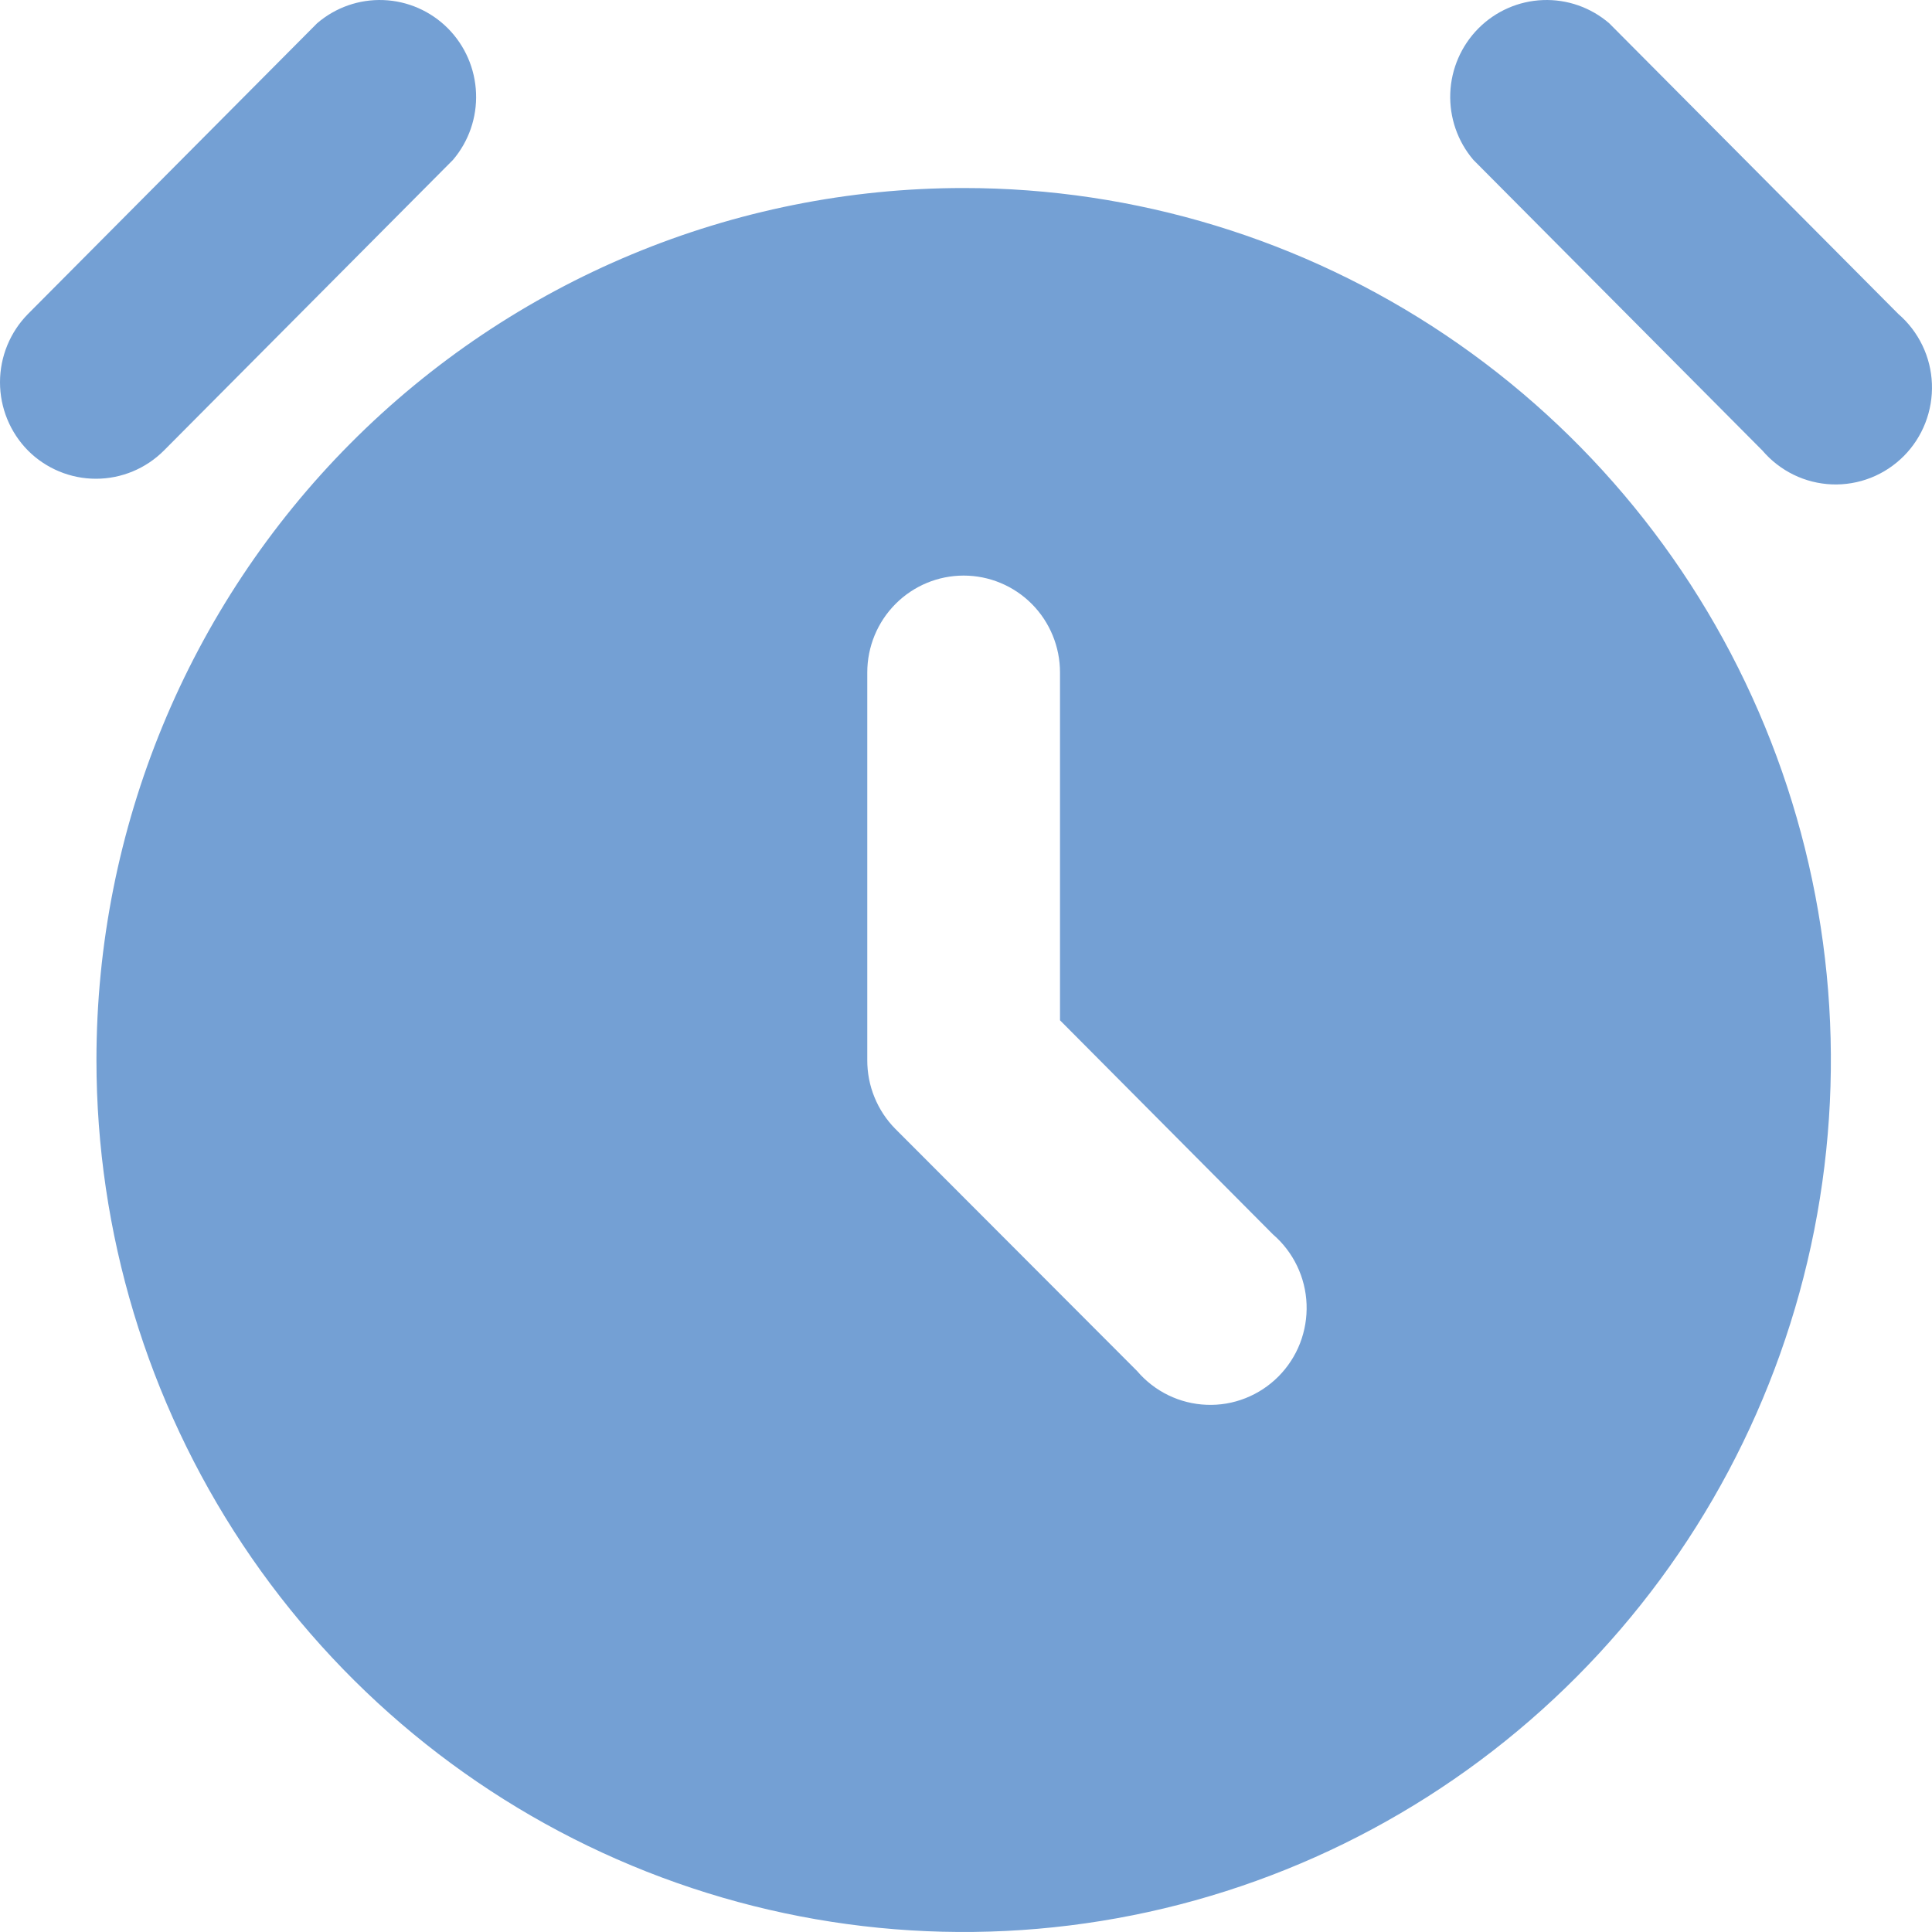
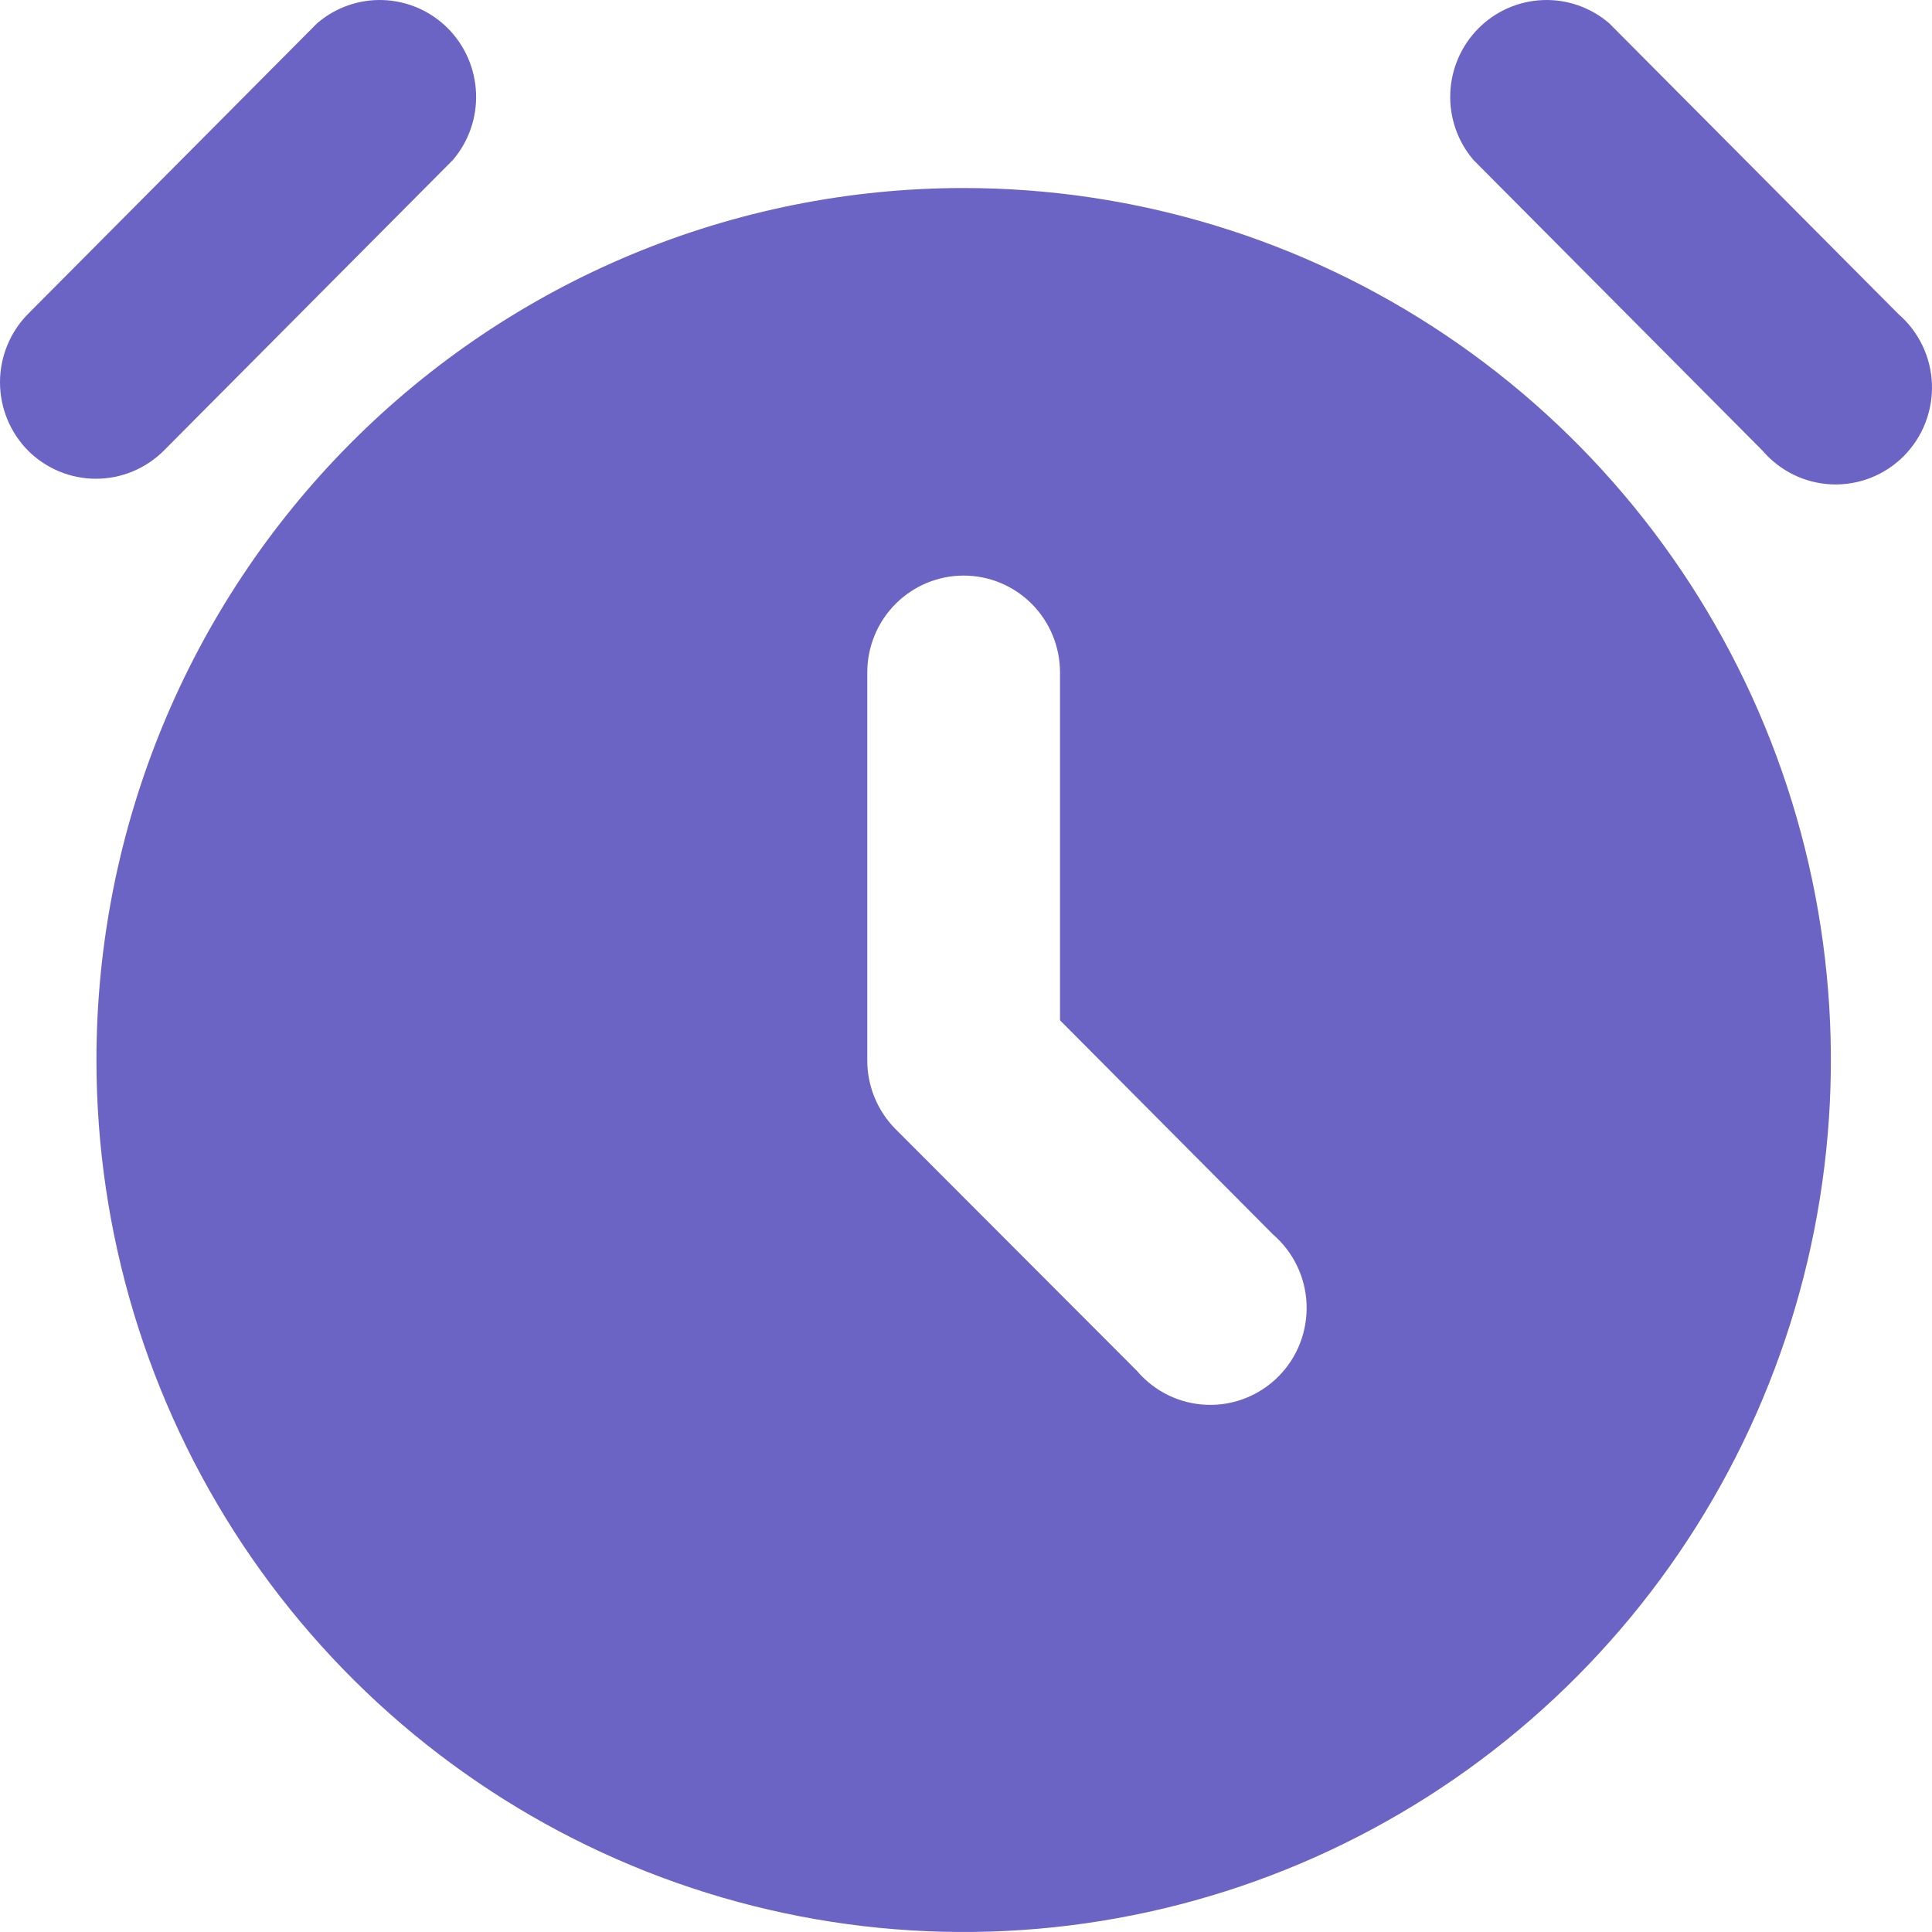
<svg xmlns="http://www.w3.org/2000/svg" width="50" height="50" viewBox="0 0 50 50" fill="none">
-   <path d="M2.496 27.433C2.496 31.896 3.812 36.259 6.278 39.971C8.744 43.682 12.249 46.574 16.351 48.282C20.451 49.99 24.964 50.437 29.318 49.566C33.671 48.696 37.67 46.546 40.809 43.39C43.948 40.234 46.086 36.213 46.952 31.835C47.818 27.458 47.373 22.92 45.674 18.797C43.976 14.673 41.099 11.149 37.408 8.669C33.717 6.189 29.378 4.866 24.939 4.866C18.987 4.866 13.278 7.243 9.069 11.475C4.86 15.708 2.496 21.448 2.496 27.433ZM38.131 4.138C37.722 3.659 37.509 3.042 37.533 2.411C37.557 1.78 37.818 1.181 38.262 0.734C38.706 0.288 39.301 0.026 39.929 0.002C40.556 -0.023 41.17 0.192 41.647 0.603L49.128 8.125C49.389 8.35 49.601 8.627 49.751 8.938C49.901 9.249 49.985 9.588 49.998 9.933C50.011 10.278 49.953 10.623 49.828 10.944C49.703 11.266 49.513 11.559 49.27 11.803C49.027 12.047 48.736 12.239 48.416 12.365C48.096 12.491 47.754 12.549 47.41 12.536C47.067 12.522 46.73 12.438 46.42 12.287C46.111 12.136 45.836 11.923 45.612 11.661L38.131 4.138ZM0.725 11.661C0.261 11.191 0 10.556 0 9.893C0 9.231 0.261 8.595 0.725 8.125L8.206 0.603C8.683 0.192 9.297 -0.023 9.925 0.002C10.552 0.026 11.148 0.288 11.592 0.734C12.036 1.181 12.296 1.78 12.32 2.411C12.345 3.042 12.131 3.659 11.723 4.138L4.241 11.661C3.774 12.128 3.142 12.39 2.483 12.39C1.824 12.39 1.192 12.128 0.725 11.661ZM23.169 29.213C22.938 28.979 22.755 28.701 22.631 28.395C22.506 28.09 22.444 27.763 22.445 27.433V17.403C22.445 16.738 22.708 16.1 23.176 15.63C23.644 15.16 24.278 14.896 24.939 14.896C25.601 14.896 26.235 15.16 26.703 15.63C27.17 16.1 27.433 16.738 27.433 17.403V26.405L32.944 31.946C33.205 32.171 33.417 32.448 33.567 32.759C33.717 33.07 33.801 33.409 33.814 33.754C33.827 34.099 33.769 34.444 33.644 34.766C33.519 35.087 33.328 35.38 33.085 35.624C32.842 35.868 32.552 36.059 32.232 36.185C31.912 36.312 31.569 36.37 31.226 36.356C30.882 36.343 30.545 36.258 30.236 36.108C29.927 35.958 29.651 35.744 29.428 35.482L23.169 29.213Z" fill="#74A0D4" />
+   <path d="M2.496 27.433C2.496 31.896 3.812 36.259 6.278 39.971C8.744 43.682 12.249 46.574 16.351 48.282C20.451 49.99 24.964 50.437 29.318 49.566C33.671 48.696 37.67 46.546 40.809 43.39C43.948 40.234 46.086 36.213 46.952 31.835C47.818 27.458 47.373 22.92 45.674 18.797C43.976 14.673 41.099 11.149 37.408 8.669C33.717 6.189 29.378 4.866 24.939 4.866C18.987 4.866 13.278 7.243 9.069 11.475C4.86 15.708 2.496 21.448 2.496 27.433ZM38.131 4.138C37.722 3.659 37.509 3.042 37.533 2.411C37.557 1.78 37.818 1.181 38.262 0.734C38.706 0.288 39.301 0.026 39.929 0.002C40.556 -0.023 41.17 0.192 41.647 0.603L49.128 8.125C49.389 8.35 49.601 8.627 49.751 8.938C49.901 9.249 49.985 9.588 49.998 9.933C50.011 10.278 49.953 10.623 49.828 10.944C49.703 11.266 49.513 11.559 49.27 11.803C49.027 12.047 48.736 12.239 48.416 12.365C48.096 12.491 47.754 12.549 47.41 12.536C47.067 12.522 46.73 12.438 46.42 12.287C46.111 12.136 45.836 11.923 45.612 11.661L38.131 4.138ZM0.725 11.661C0.261 11.191 0 10.556 0 9.893C0 9.231 0.261 8.595 0.725 8.125L8.206 0.603C8.683 0.192 9.297 -0.023 9.925 0.002C10.552 0.026 11.148 0.288 11.592 0.734C12.036 1.181 12.296 1.78 12.32 2.411C12.345 3.042 12.131 3.659 11.723 4.138L4.241 11.661C3.774 12.128 3.142 12.39 2.483 12.39C1.824 12.39 1.192 12.128 0.725 11.661ZM23.169 29.213C22.938 28.979 22.755 28.701 22.631 28.395C22.506 28.09 22.444 27.763 22.445 27.433V17.403C22.445 16.738 22.708 16.1 23.176 15.63C23.644 15.16 24.278 14.896 24.939 14.896C25.601 14.896 26.235 15.16 26.703 15.63C27.17 16.1 27.433 16.738 27.433 17.403V26.405L32.944 31.946C33.205 32.171 33.417 32.448 33.567 32.759C33.717 33.07 33.801 33.409 33.814 33.754C33.827 34.099 33.769 34.444 33.644 34.766C33.519 35.087 33.328 35.38 33.085 35.624C32.842 35.868 32.552 36.059 32.232 36.185C31.912 36.312 31.569 36.37 31.226 36.356C30.882 36.343 30.545 36.258 30.236 36.108C29.927 35.958 29.651 35.744 29.428 35.482L23.169 29.213Z" fill="#6C64C4" />
</svg>
